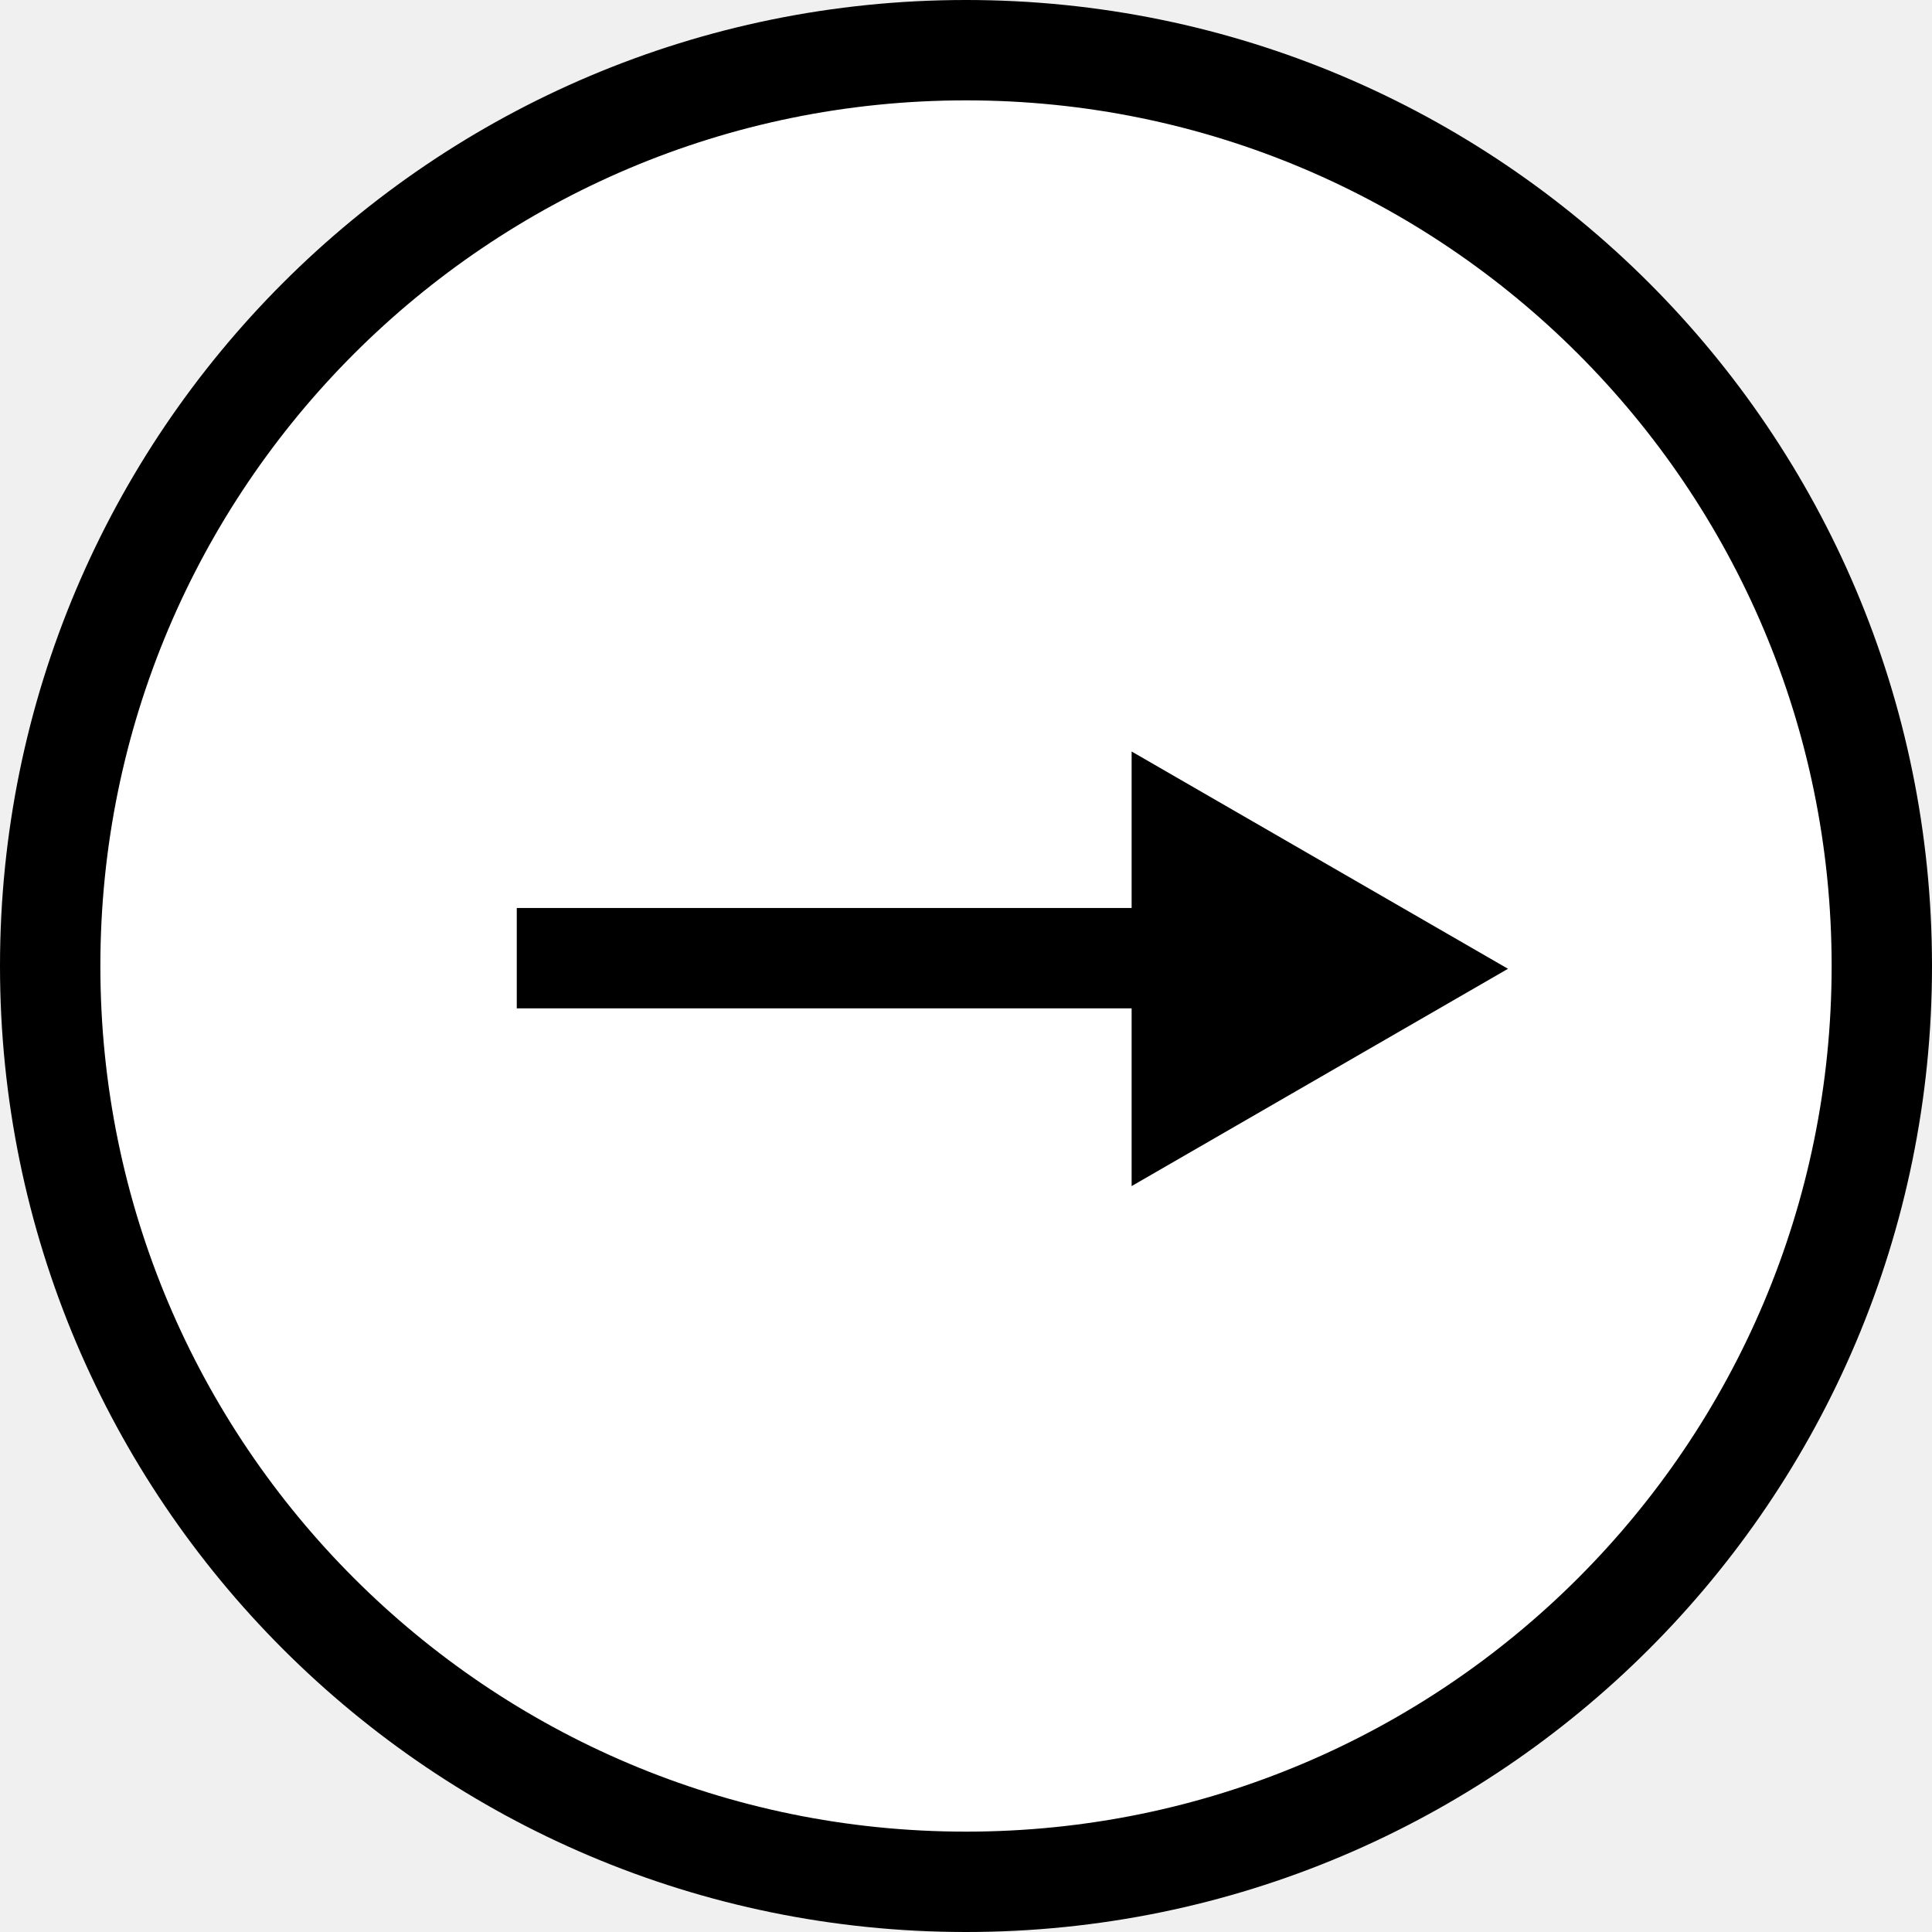
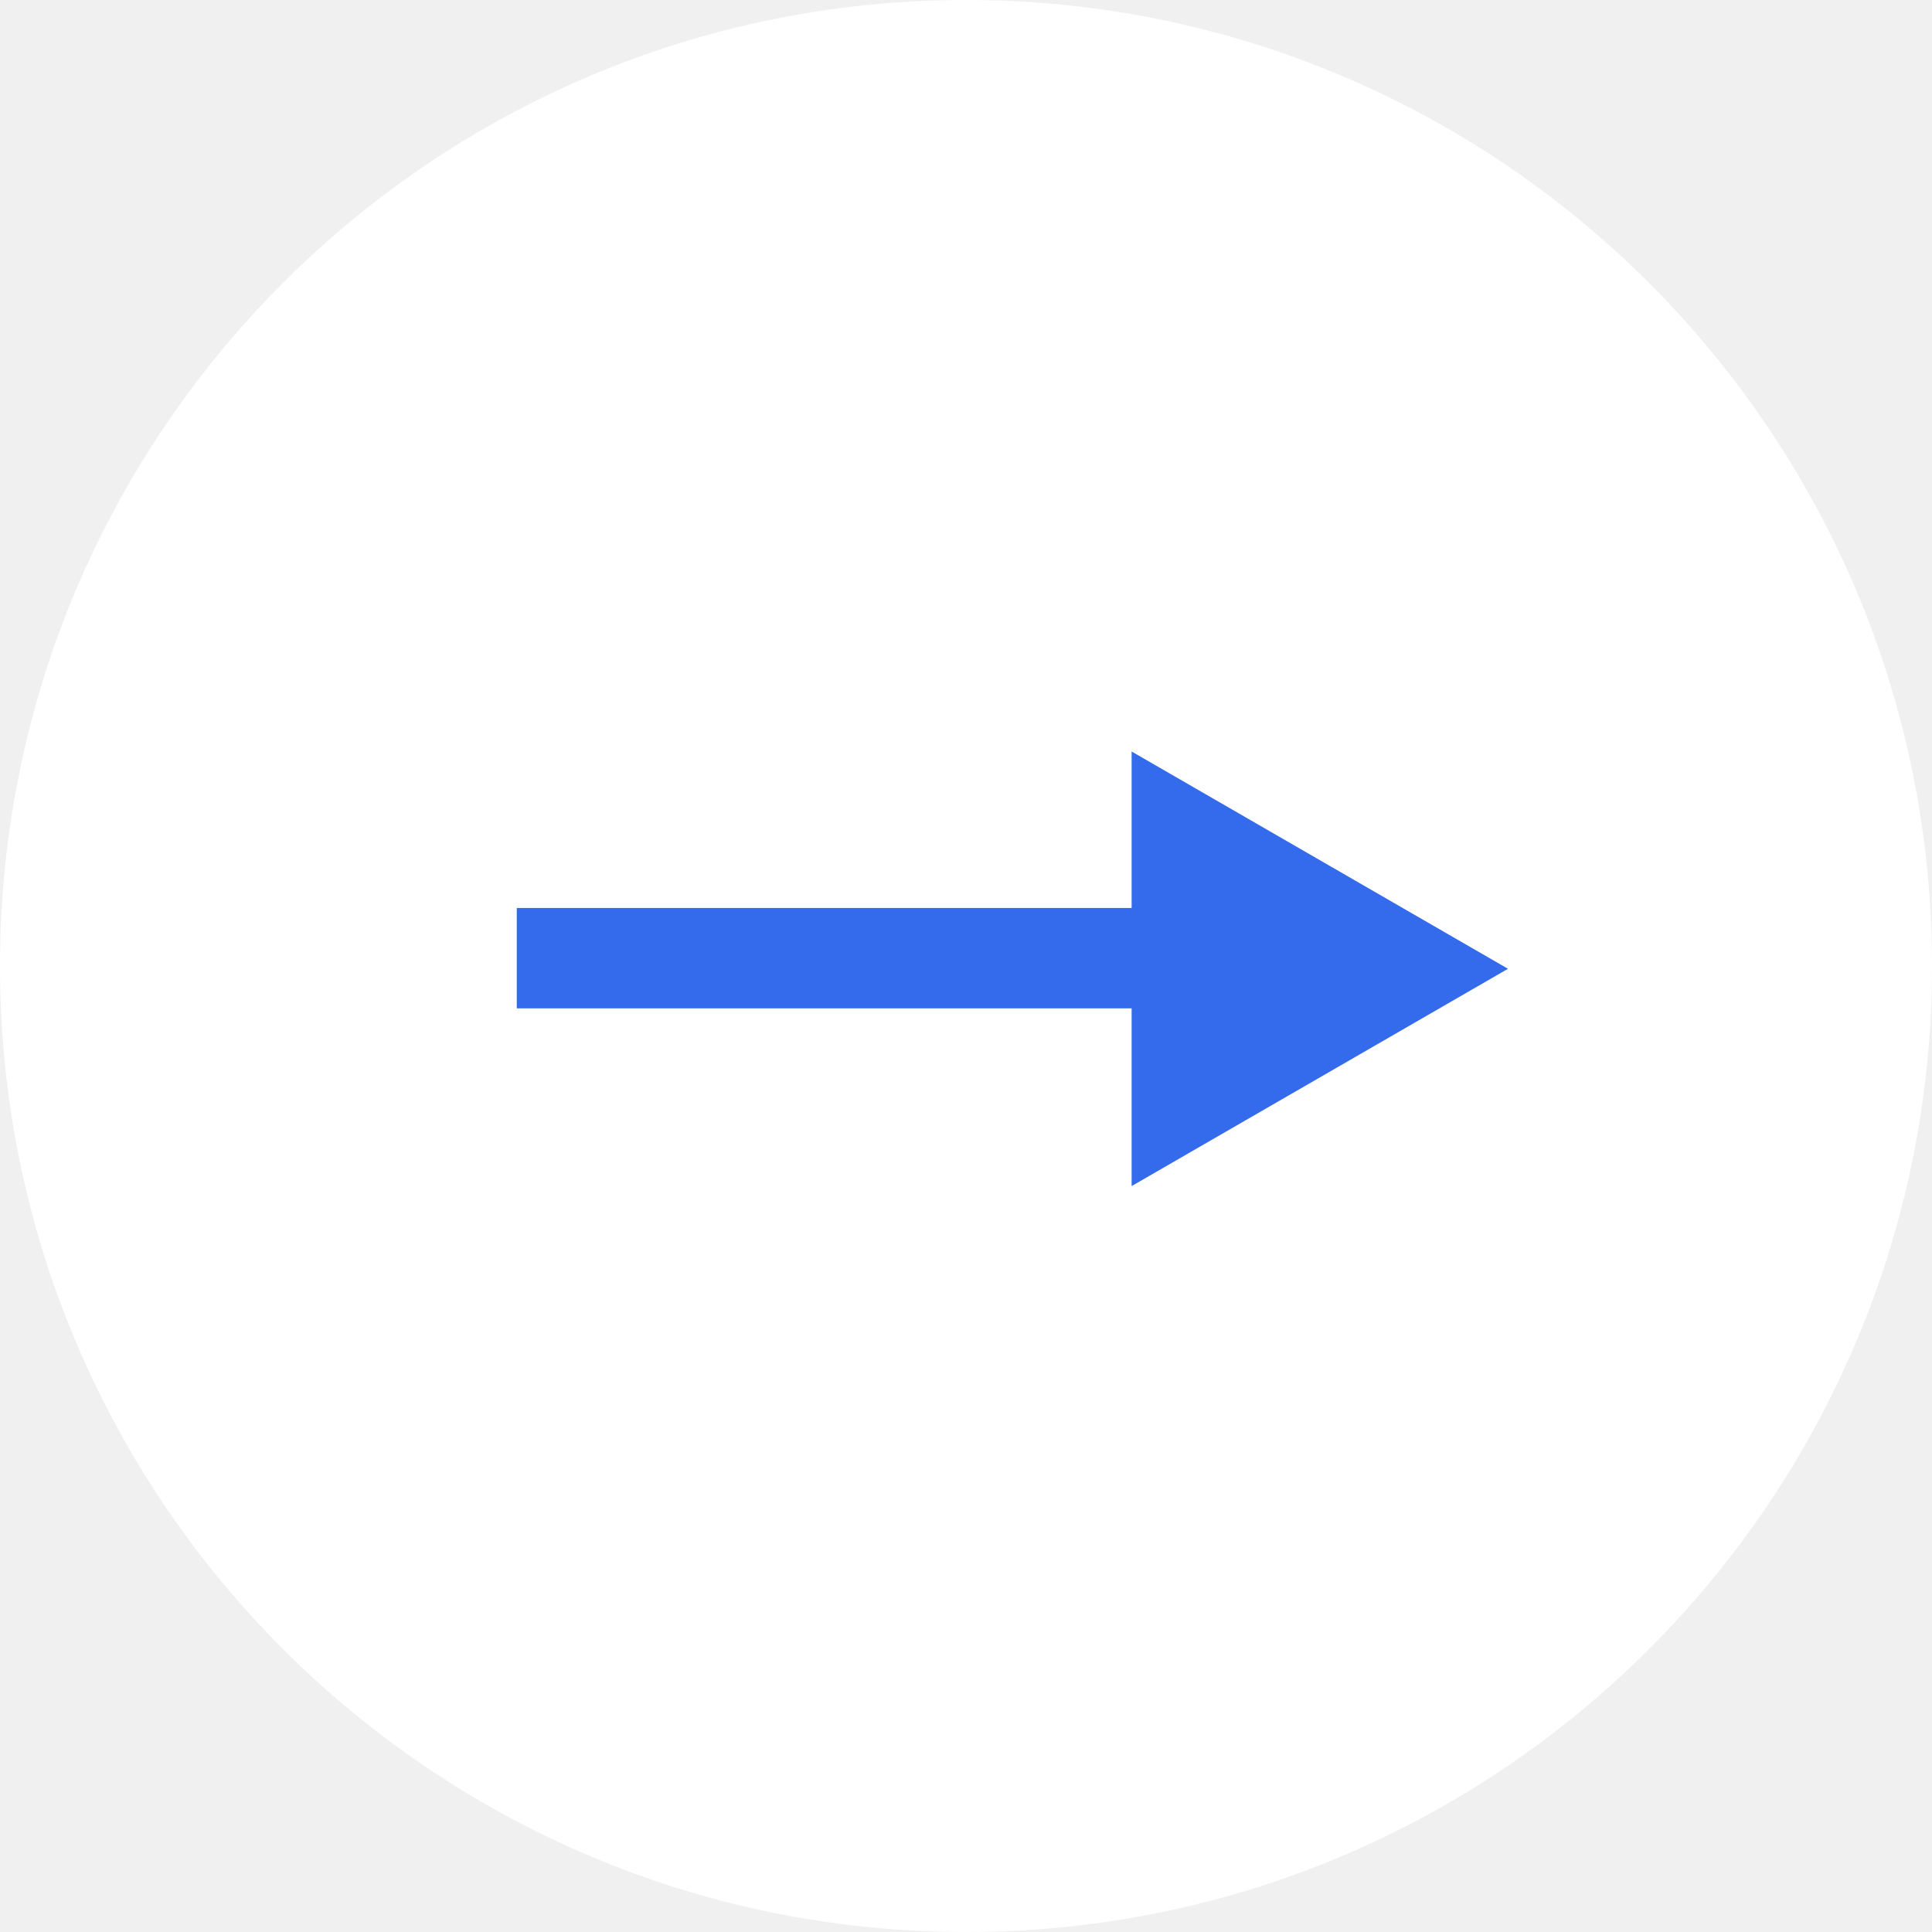
<svg xmlns="http://www.w3.org/2000/svg" width="77" height="77" viewBox="0 0 77 77" fill="none">
-   <circle cx="38.5" cy="38.5" r="36.5" fill="white" stroke="black" stroke-width="4" />
-   <path d="M20.596 38.188H46.725" stroke="black" stroke-width="4" />
-   <path d="M60.101 38.611L45.101 29.951L45.101 47.272L60.101 38.611Z" fill="black" />
+   <circle cx="38.5" cy="38.5" r="38.5" fill="white" />
+   <path d="M20.596 38.188H46.725" stroke="#336BEC" stroke-width="4" />
+   <path d="M60.101 38.611L45.101 29.951L45.101 47.272L60.101 38.611Z" fill="#336BEC" />
</svg>
